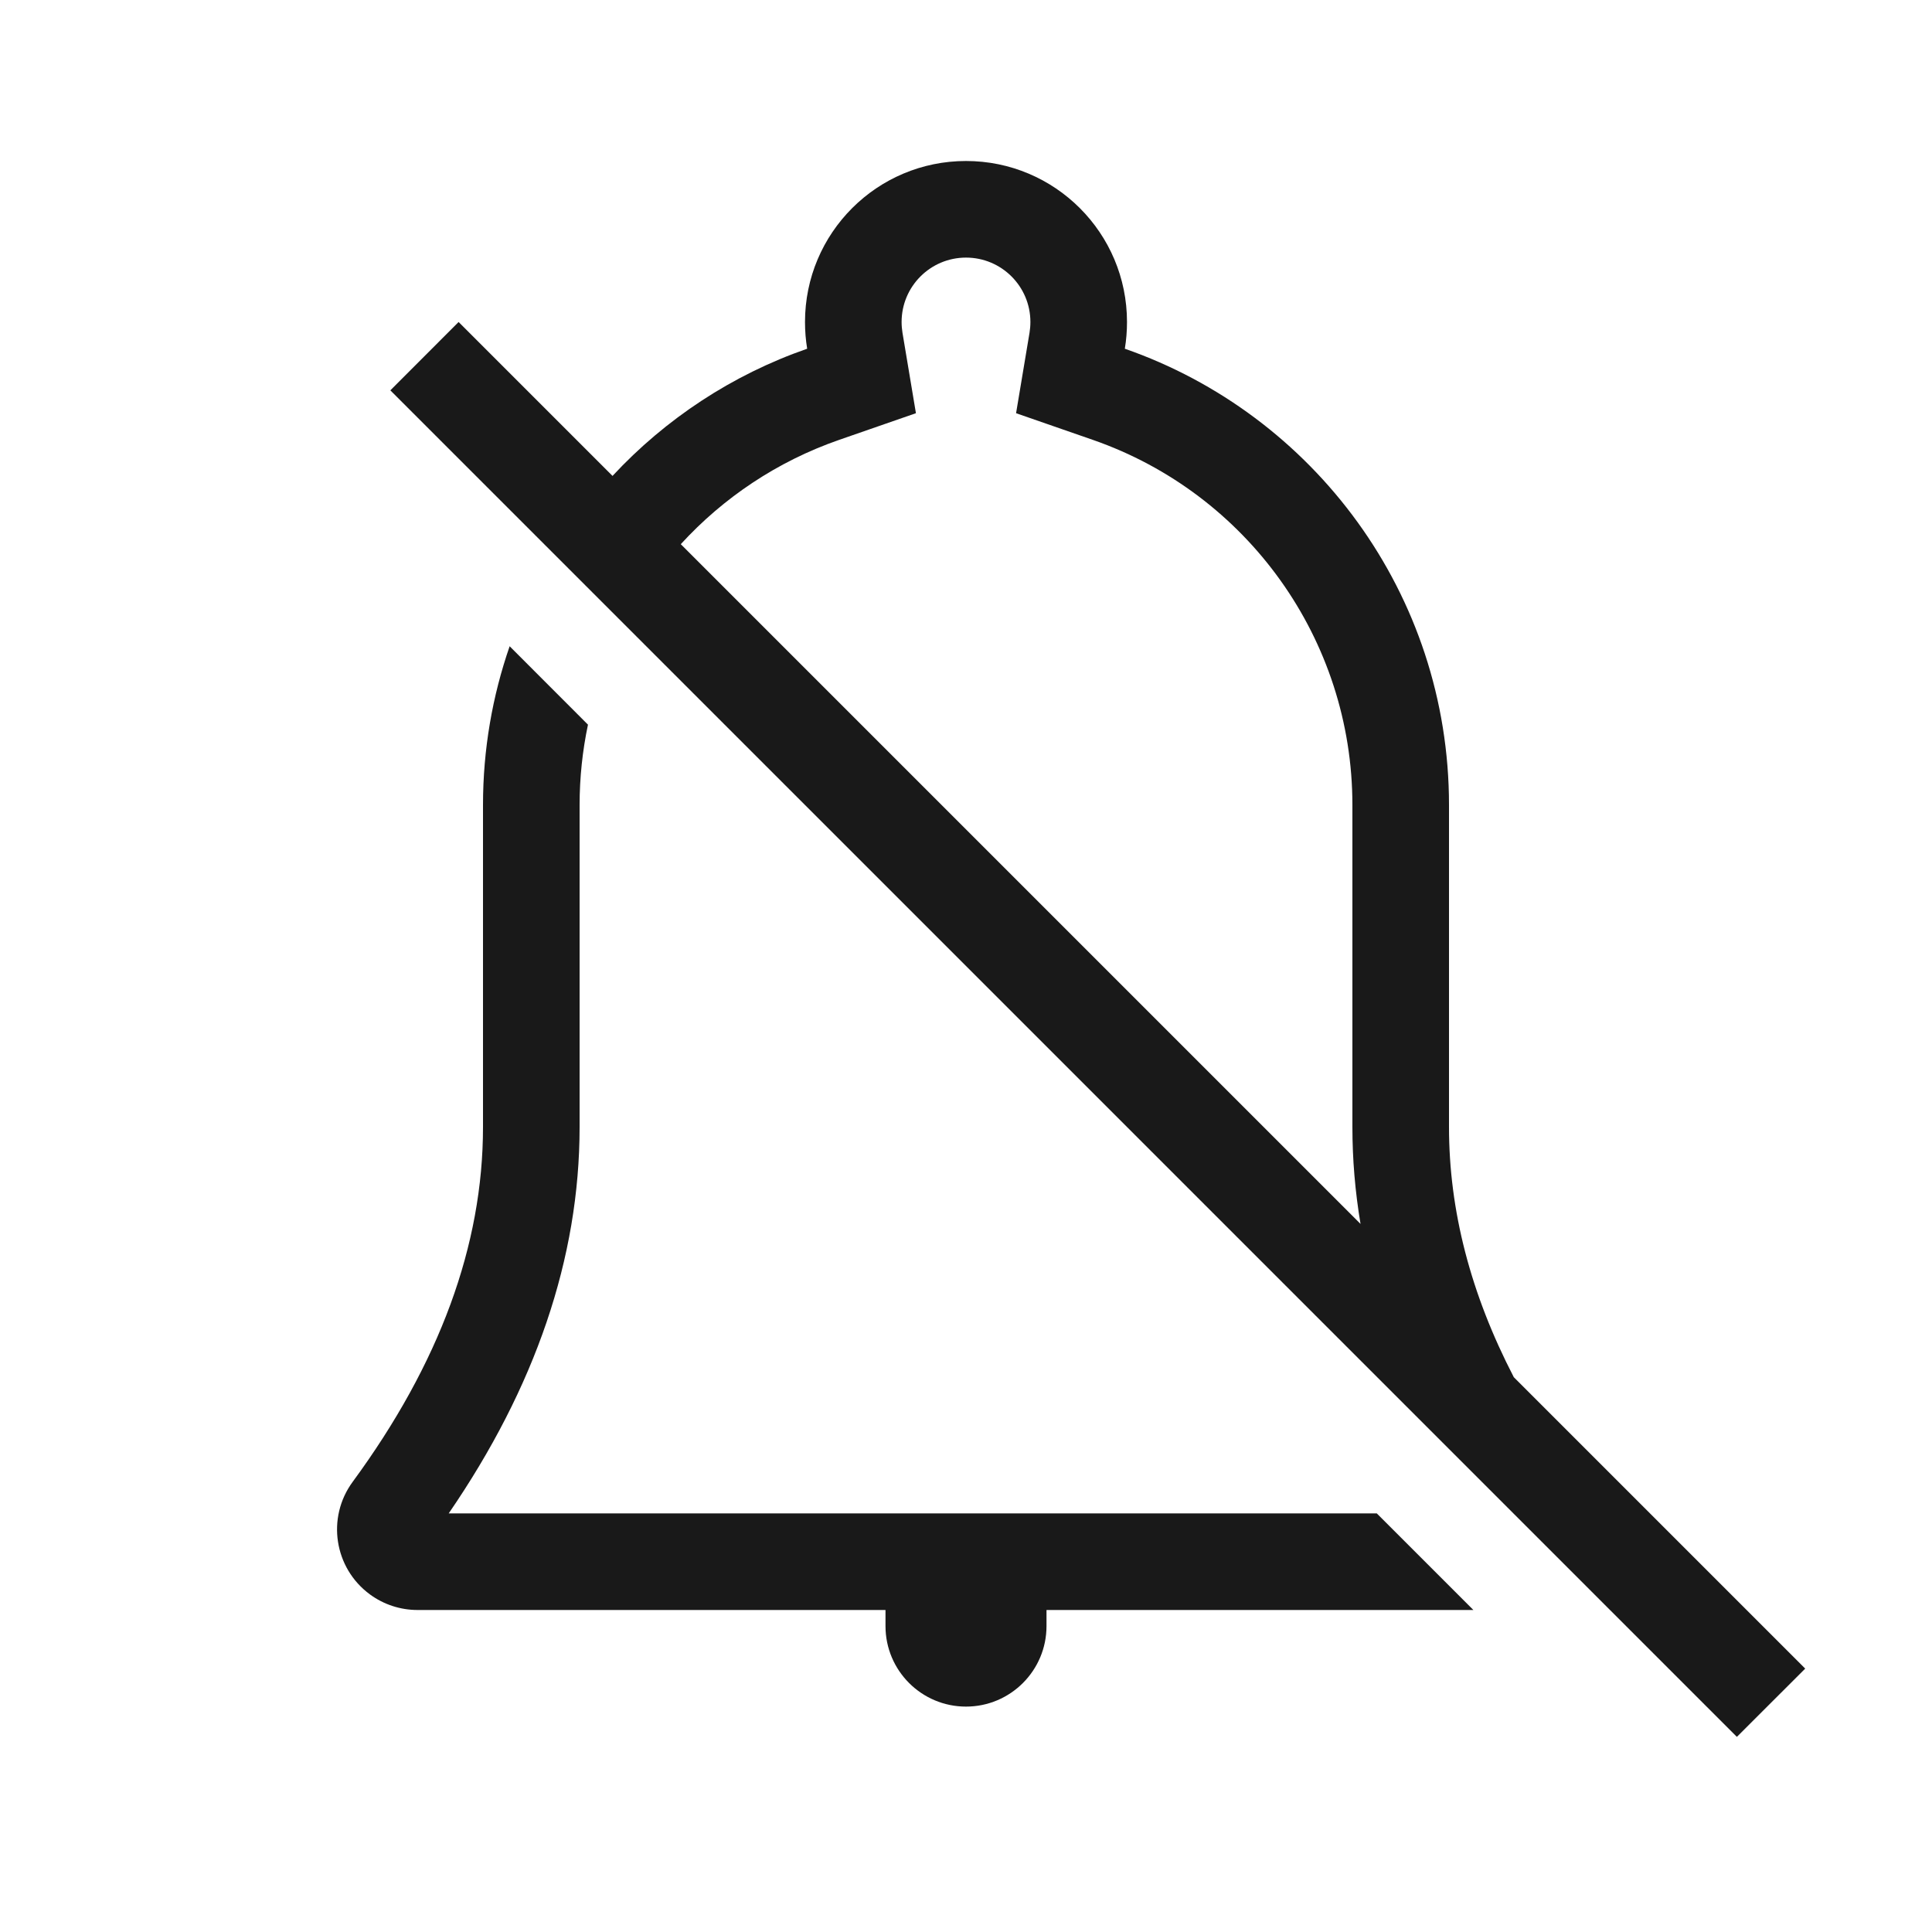
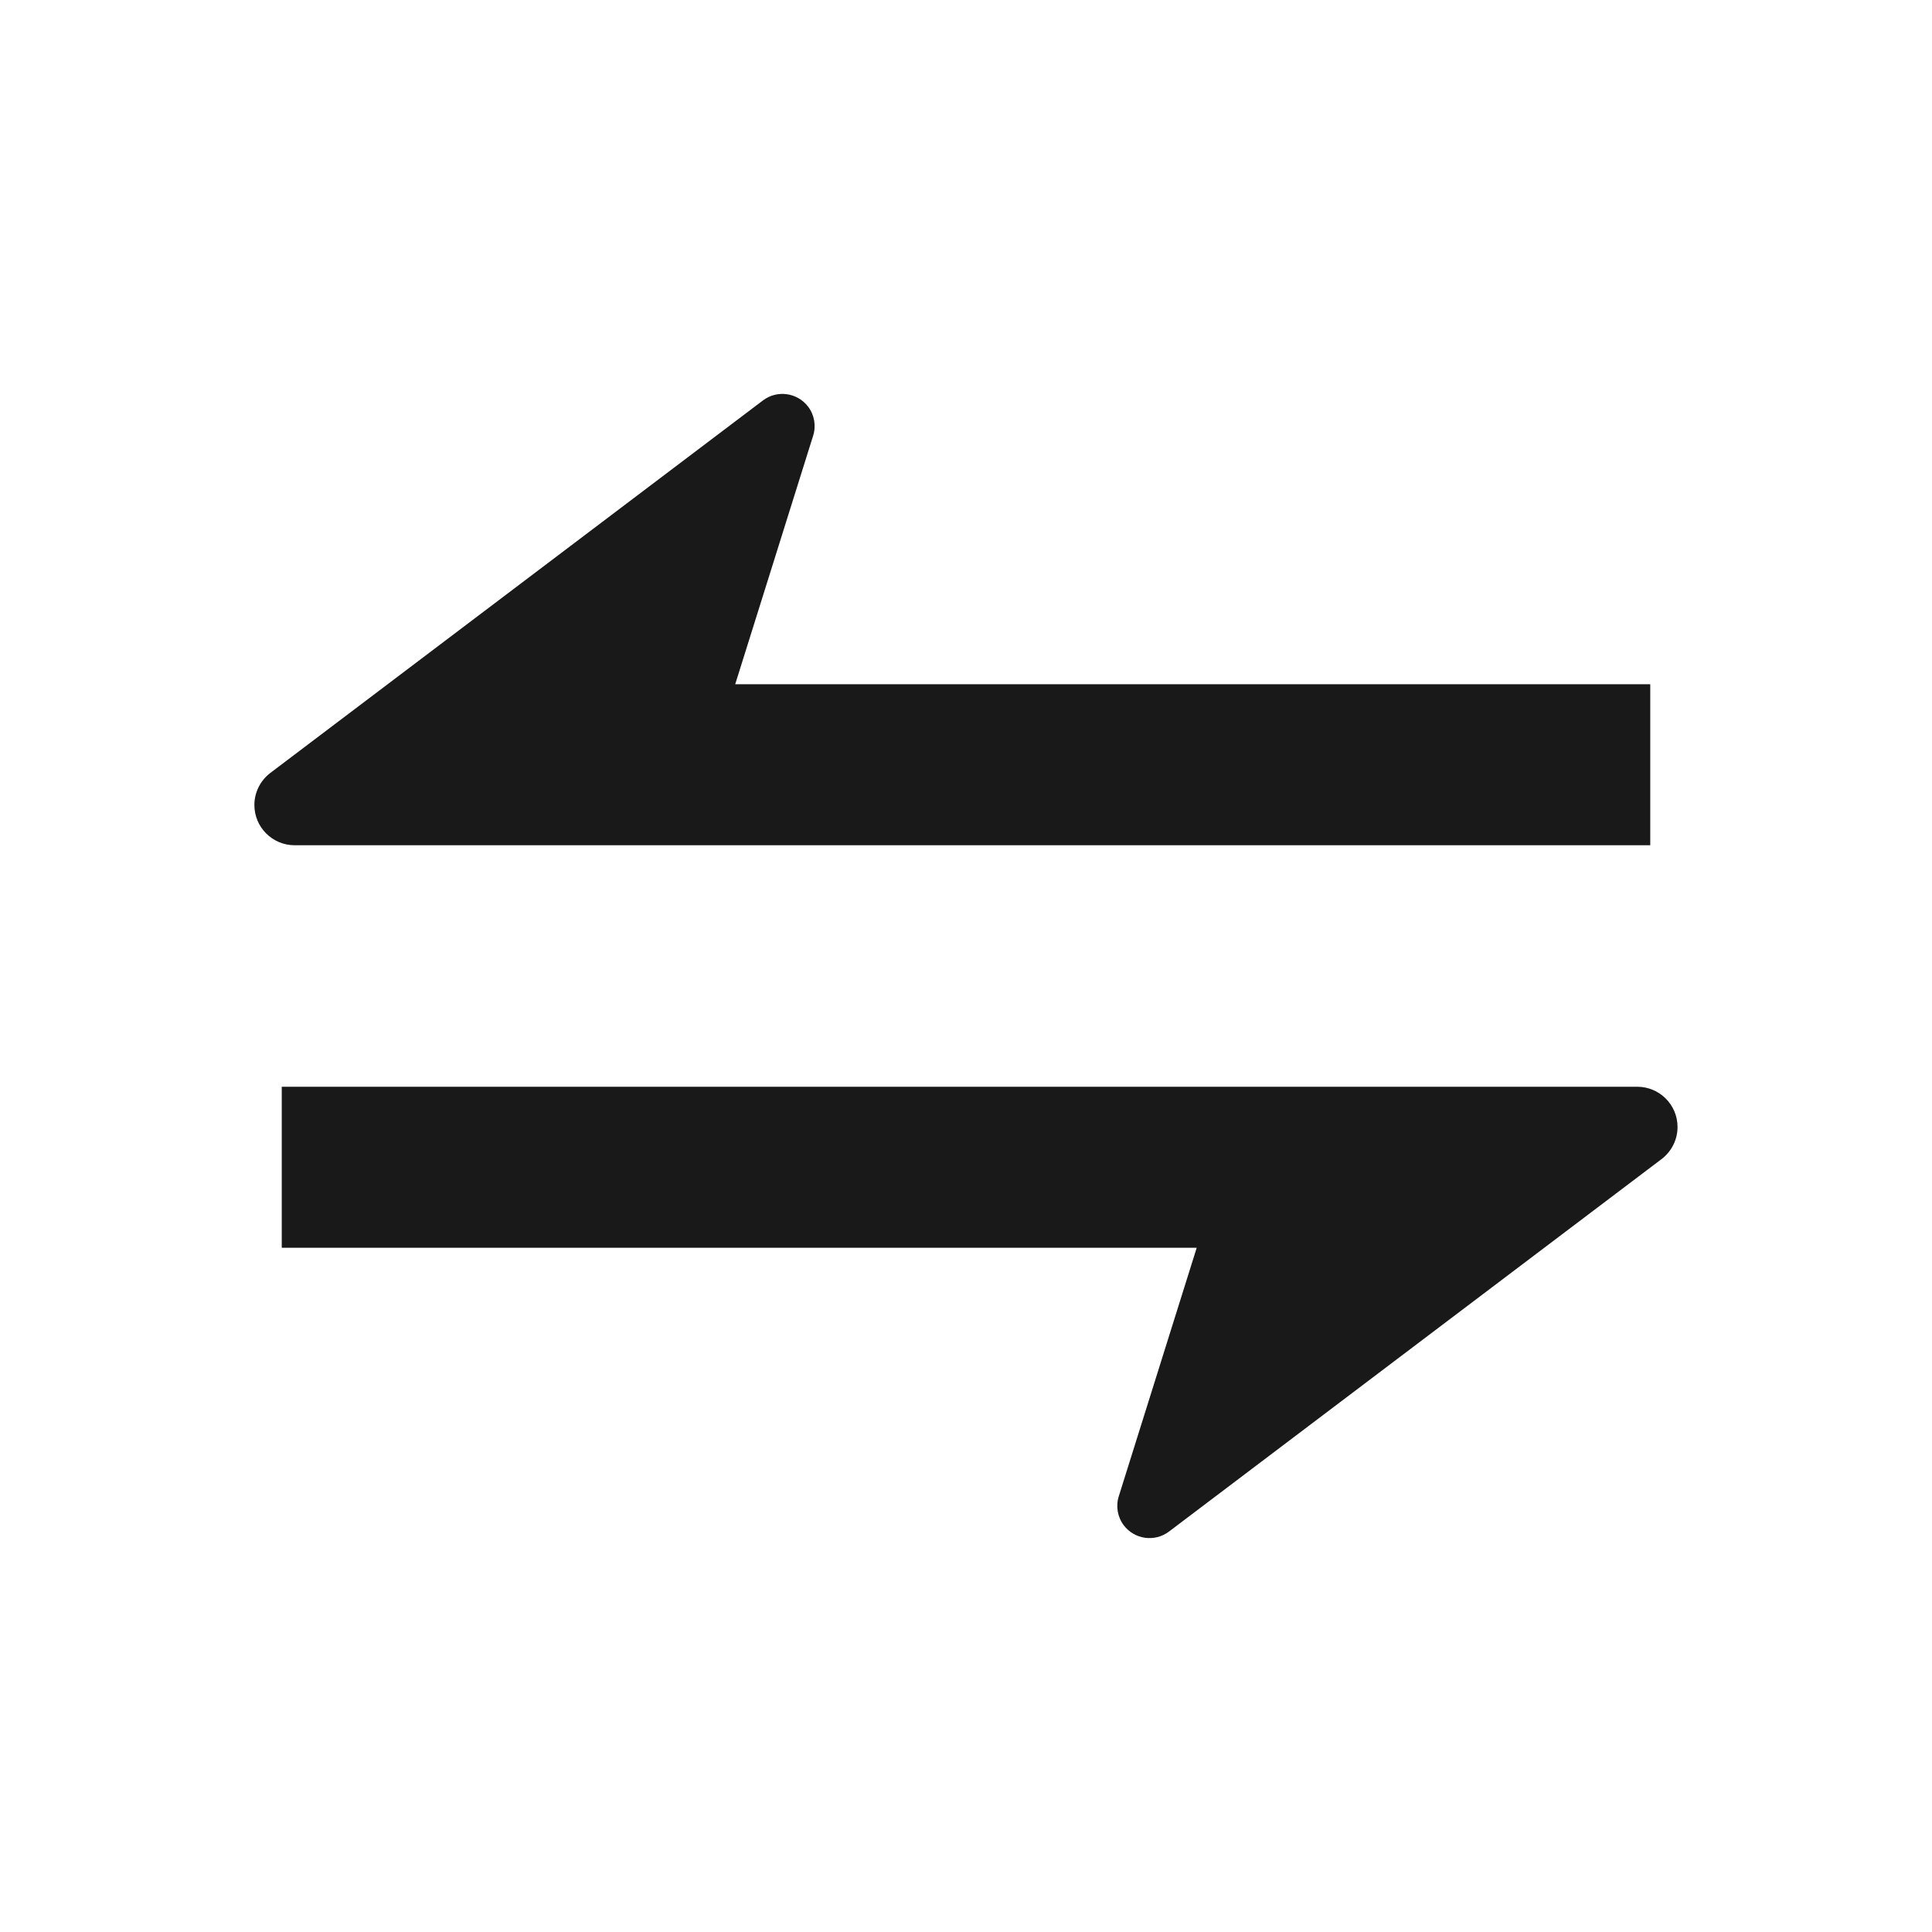
<svg xmlns="http://www.w3.org/2000/svg" width="24" height="24" viewBox="0 0 24 24" fill="none">
-   <path fill-rule="evenodd" clip-rule="evenodd" d="M10 4C10 2.895 10.895 2 12 2C13.105 2 14 2.895 14 4C14 4.113 13.991 4.224 13.973 4.332C16.317 5.148 18 7.377 18 10V14C18 15.036 18.268 16.072 18.805 17.108L22.425 20.728L21.576 21.576L19.608 19.608L17.829 17.829L7.756 7.756L6.876 6.876L4.849 4.849L5.697 4L7.609 5.912C8.267 5.204 9.095 4.656 10.027 4.332C10.009 4.224 10 4.113 10 4ZM16.8 14C16.8 14.403 16.834 14.804 16.901 15.204L8.457 6.76C8.985 6.183 9.655 5.732 10.422 5.465L11.378 5.133L11.211 4.134C11.204 4.09 11.2 4.046 11.2 4C11.2 3.558 11.558 3.2 12 3.2C12.442 3.2 12.8 3.558 12.8 4C12.8 4.046 12.796 4.09 12.789 4.134L12.622 5.133L13.578 5.465C15.491 6.131 16.8 7.941 16.8 10V14ZM6.331 8.028C6.117 8.646 6 9.309 6 10V14C6 15.469 5.46 16.939 4.381 18.408C4.054 18.853 4.15 19.479 4.595 19.806C4.766 19.932 4.974 20 5.187 20H11V20.2C11 20.752 11.448 21.2 12 21.2C12.552 21.2 13 20.752 13 20.2V20L18.303 20L17.103 18.8L12 18.8H5.574C6.648 17.235 7.2 15.63 7.2 14V10C7.2 9.659 7.236 9.325 7.304 9.002L6.331 8.028Z" fill="black" fill-opacity="0.9" />
+   <path fill-rule="evenodd" clip-rule="evenodd" d="M20.5 8.5H9.133L10.101 5.413C10.14 5.29 10.117 5.155 10.039 5.052C9.905 4.876 9.654 4.841 9.478 4.974L3.359 9.601C3.234 9.696 3.16 9.843 3.16 10C3.16 10.276 3.384 10.5 3.66 10.5H20.5V8.5ZM3.5 15.5H14.866L13.898 18.587C13.859 18.71 13.882 18.845 13.96 18.948C14.094 19.124 14.344 19.159 14.521 19.026L20.64 14.399C20.765 14.304 20.839 14.157 20.839 14C20.839 13.724 20.615 13.5 20.339 13.5H18.999H3.5V15.5Z" fill="black" fill-opacity="0.9" />
</svg>
